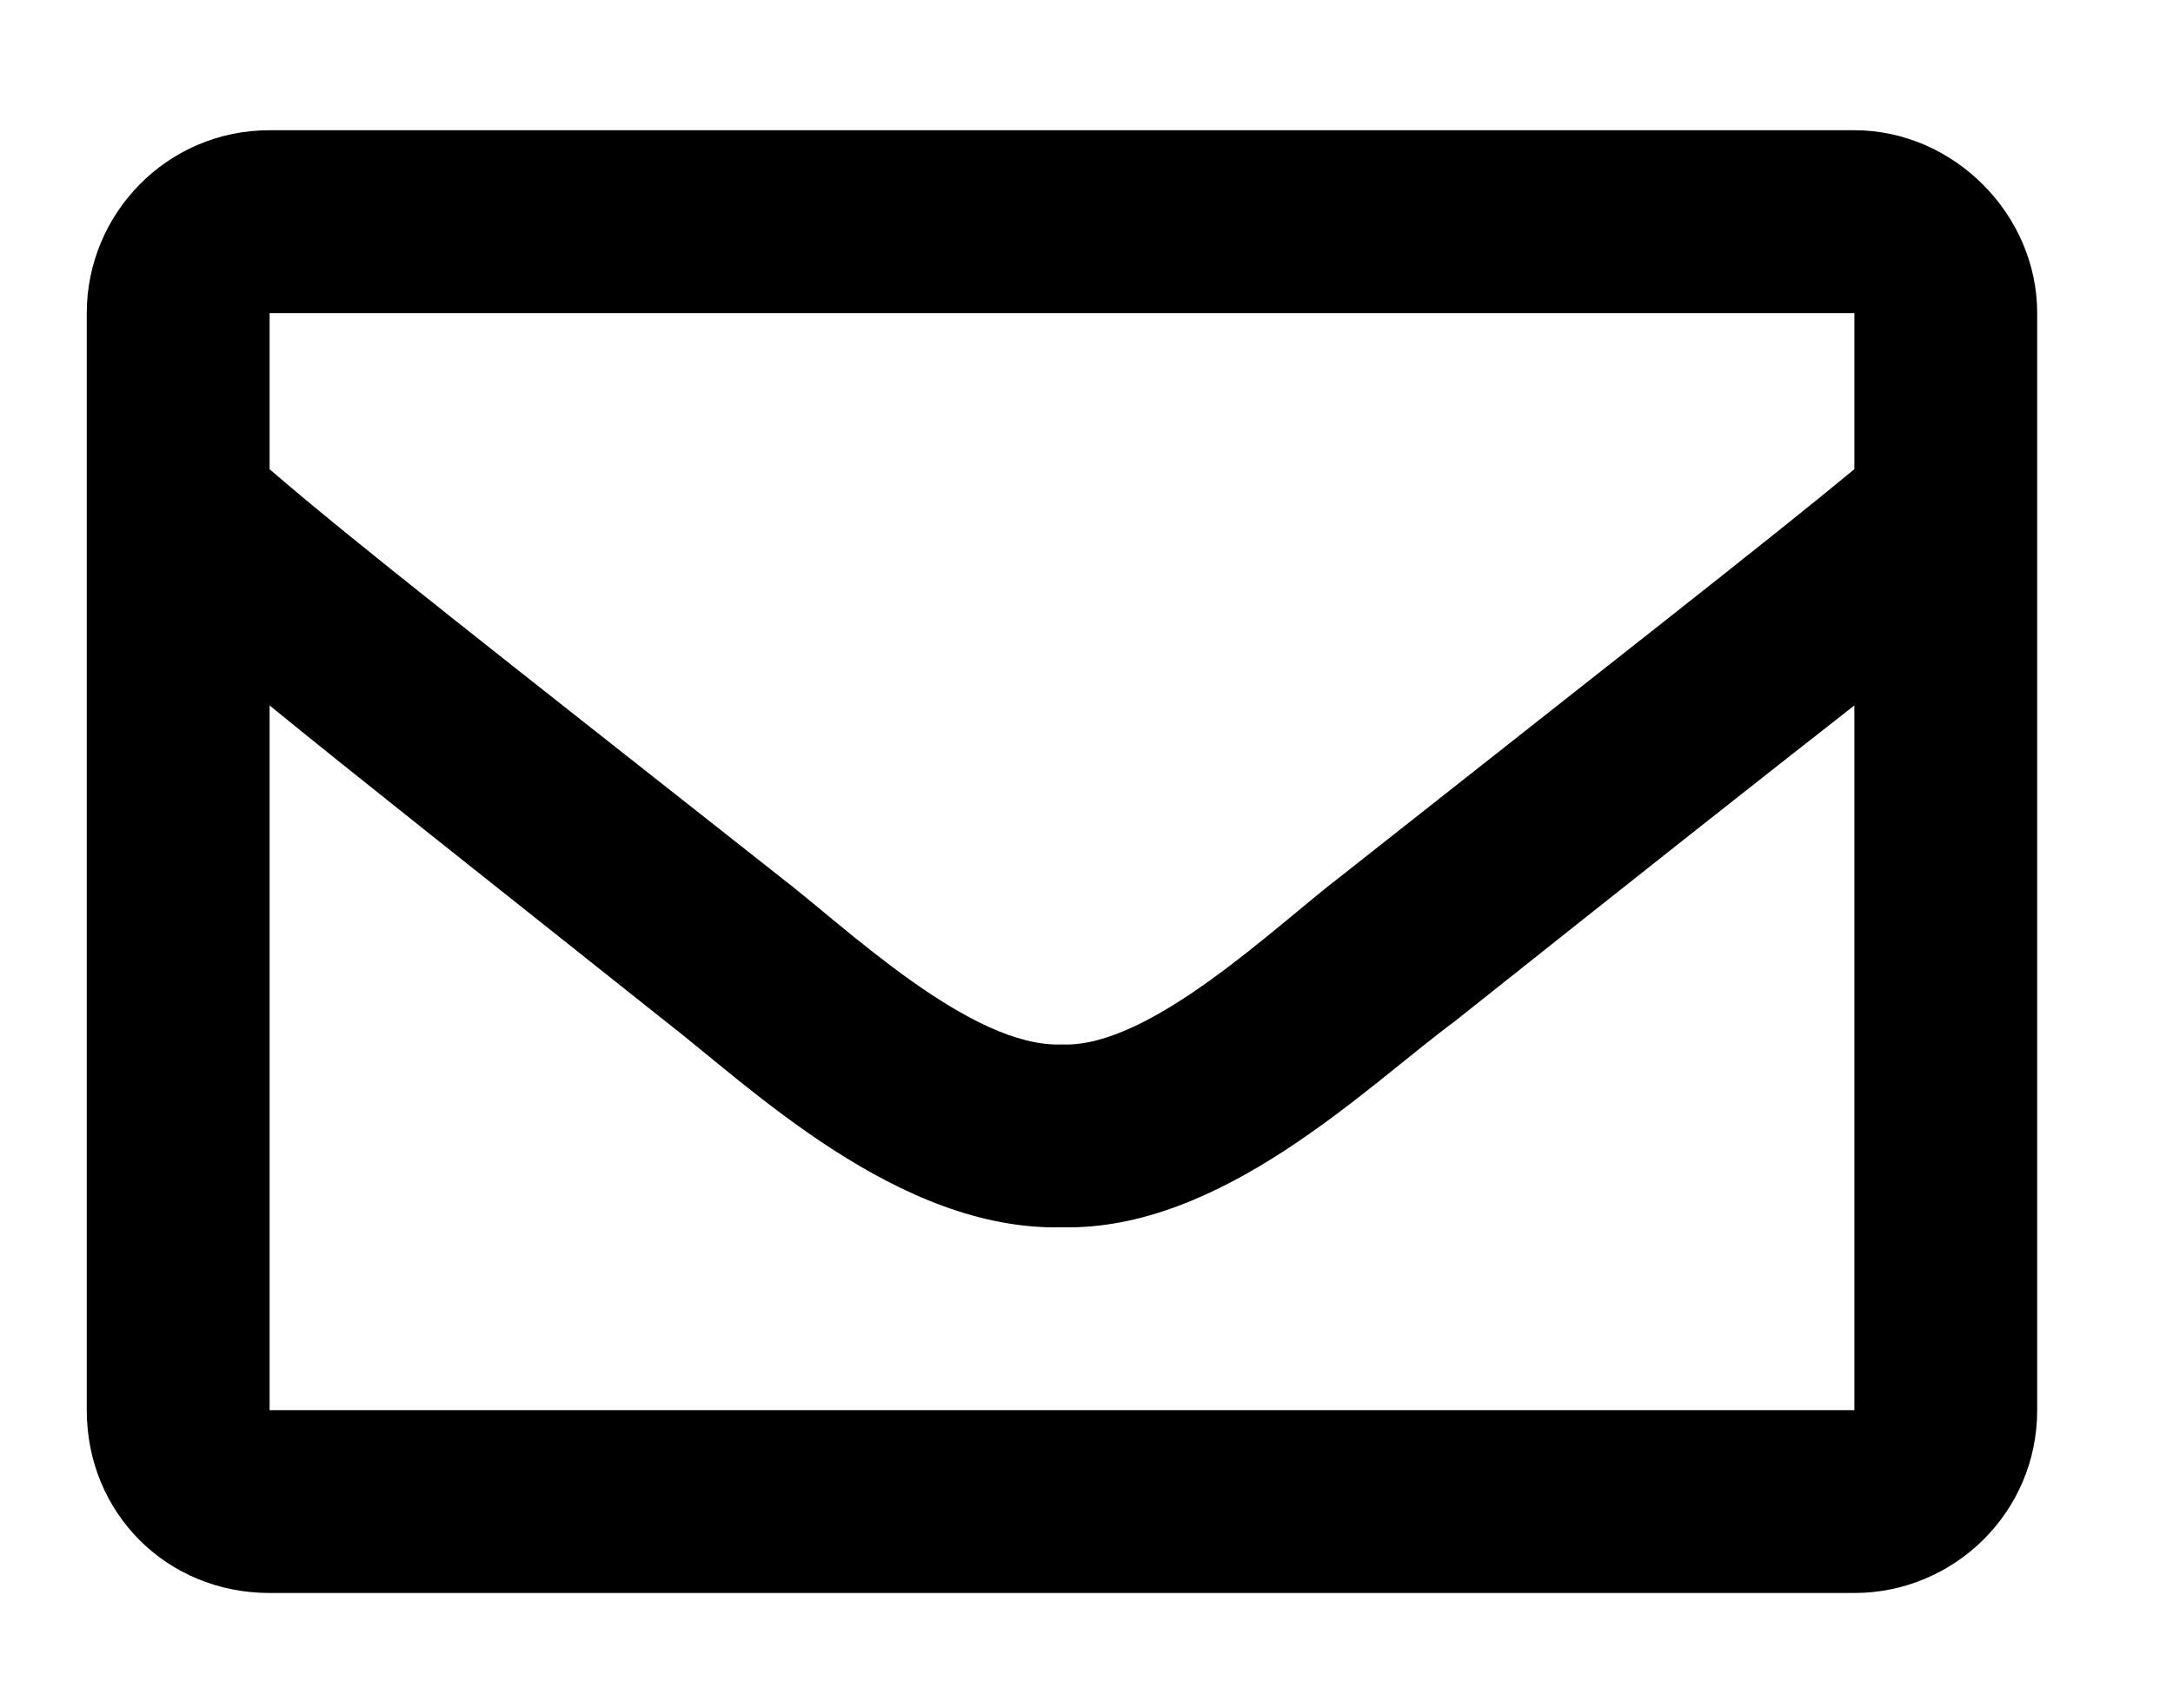
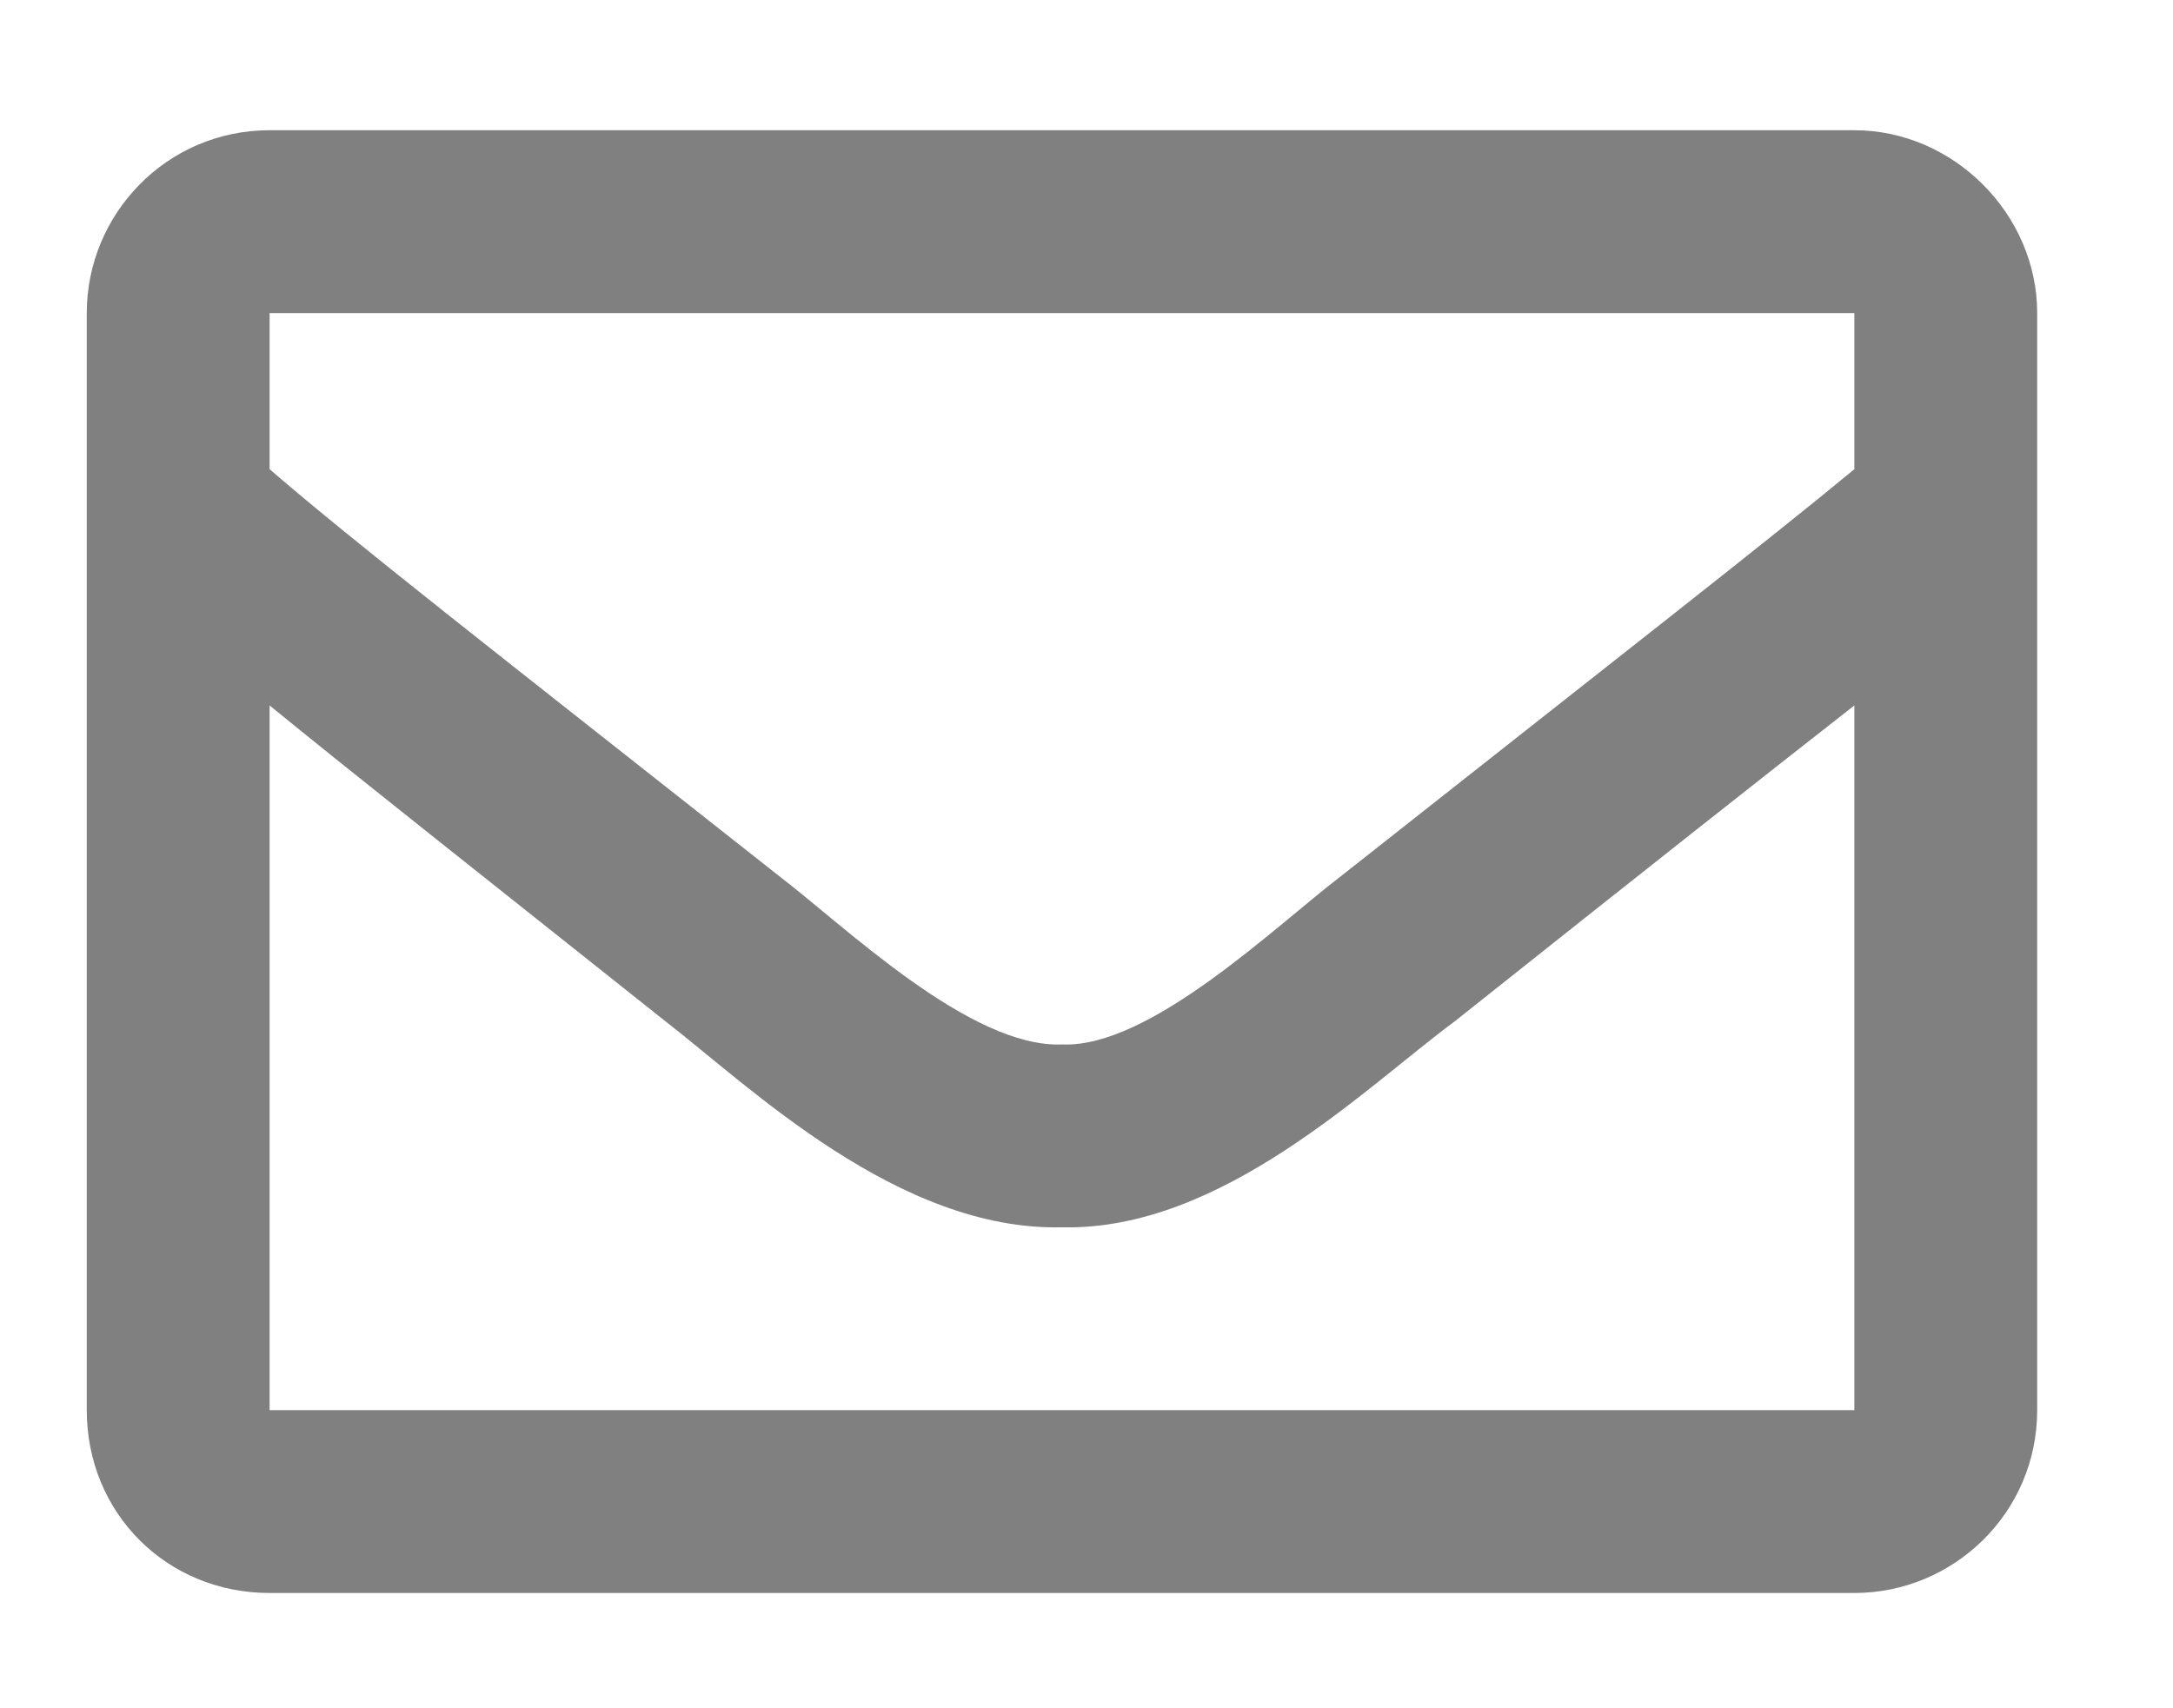
<svg xmlns="http://www.w3.org/2000/svg" width="14" height="11" viewBox="0 0 14 11" fill="none">
-   <path d="M11.947 0.839H1.737C1.074 0.839 0.559 1.379 0.559 2.017V9.085C0.559 9.748 1.074 10.263 1.737 10.263H11.947C12.585 10.263 13.125 9.748 13.125 9.085V2.017C13.125 1.379 12.585 0.839 11.947 0.839ZM11.947 2.017V3.023C11.383 3.489 10.499 4.177 8.634 5.649C8.216 5.968 7.407 6.754 6.842 6.729C6.253 6.753 5.443 5.968 5.026 5.649C3.16 4.177 2.277 3.489 1.737 3.023V2.017H11.947ZM1.737 9.085V4.545C2.277 4.986 3.087 5.625 4.29 6.582C4.829 6.999 5.787 7.932 6.842 7.907C7.873 7.931 8.805 6.999 9.37 6.582C10.573 5.625 11.383 4.986 11.947 4.545V9.085H1.737Z" fill="#000000" />
+   <path d="M11.947 0.839H1.737C1.074 0.839 0.559 1.379 0.559 2.017V9.085C0.559 9.748 1.074 10.263 1.737 10.263H11.947C12.585 10.263 13.125 9.748 13.125 9.085V2.017C13.125 1.379 12.585 0.839 11.947 0.839ZM11.947 2.017V3.023C11.383 3.489 10.499 4.177 8.634 5.649C8.216 5.968 7.407 6.754 6.842 6.729C6.253 6.753 5.443 5.968 5.026 5.649C3.16 4.177 2.277 3.489 1.737 3.023V2.017H11.947ZM1.737 9.085V4.545C2.277 4.986 3.087 5.625 4.29 6.582C4.829 6.999 5.787 7.932 6.842 7.907C7.873 7.931 8.805 6.999 9.37 6.582C10.573 5.625 11.383 4.986 11.947 4.545V9.085H1.737Z" fill="#808080" />
</svg>
